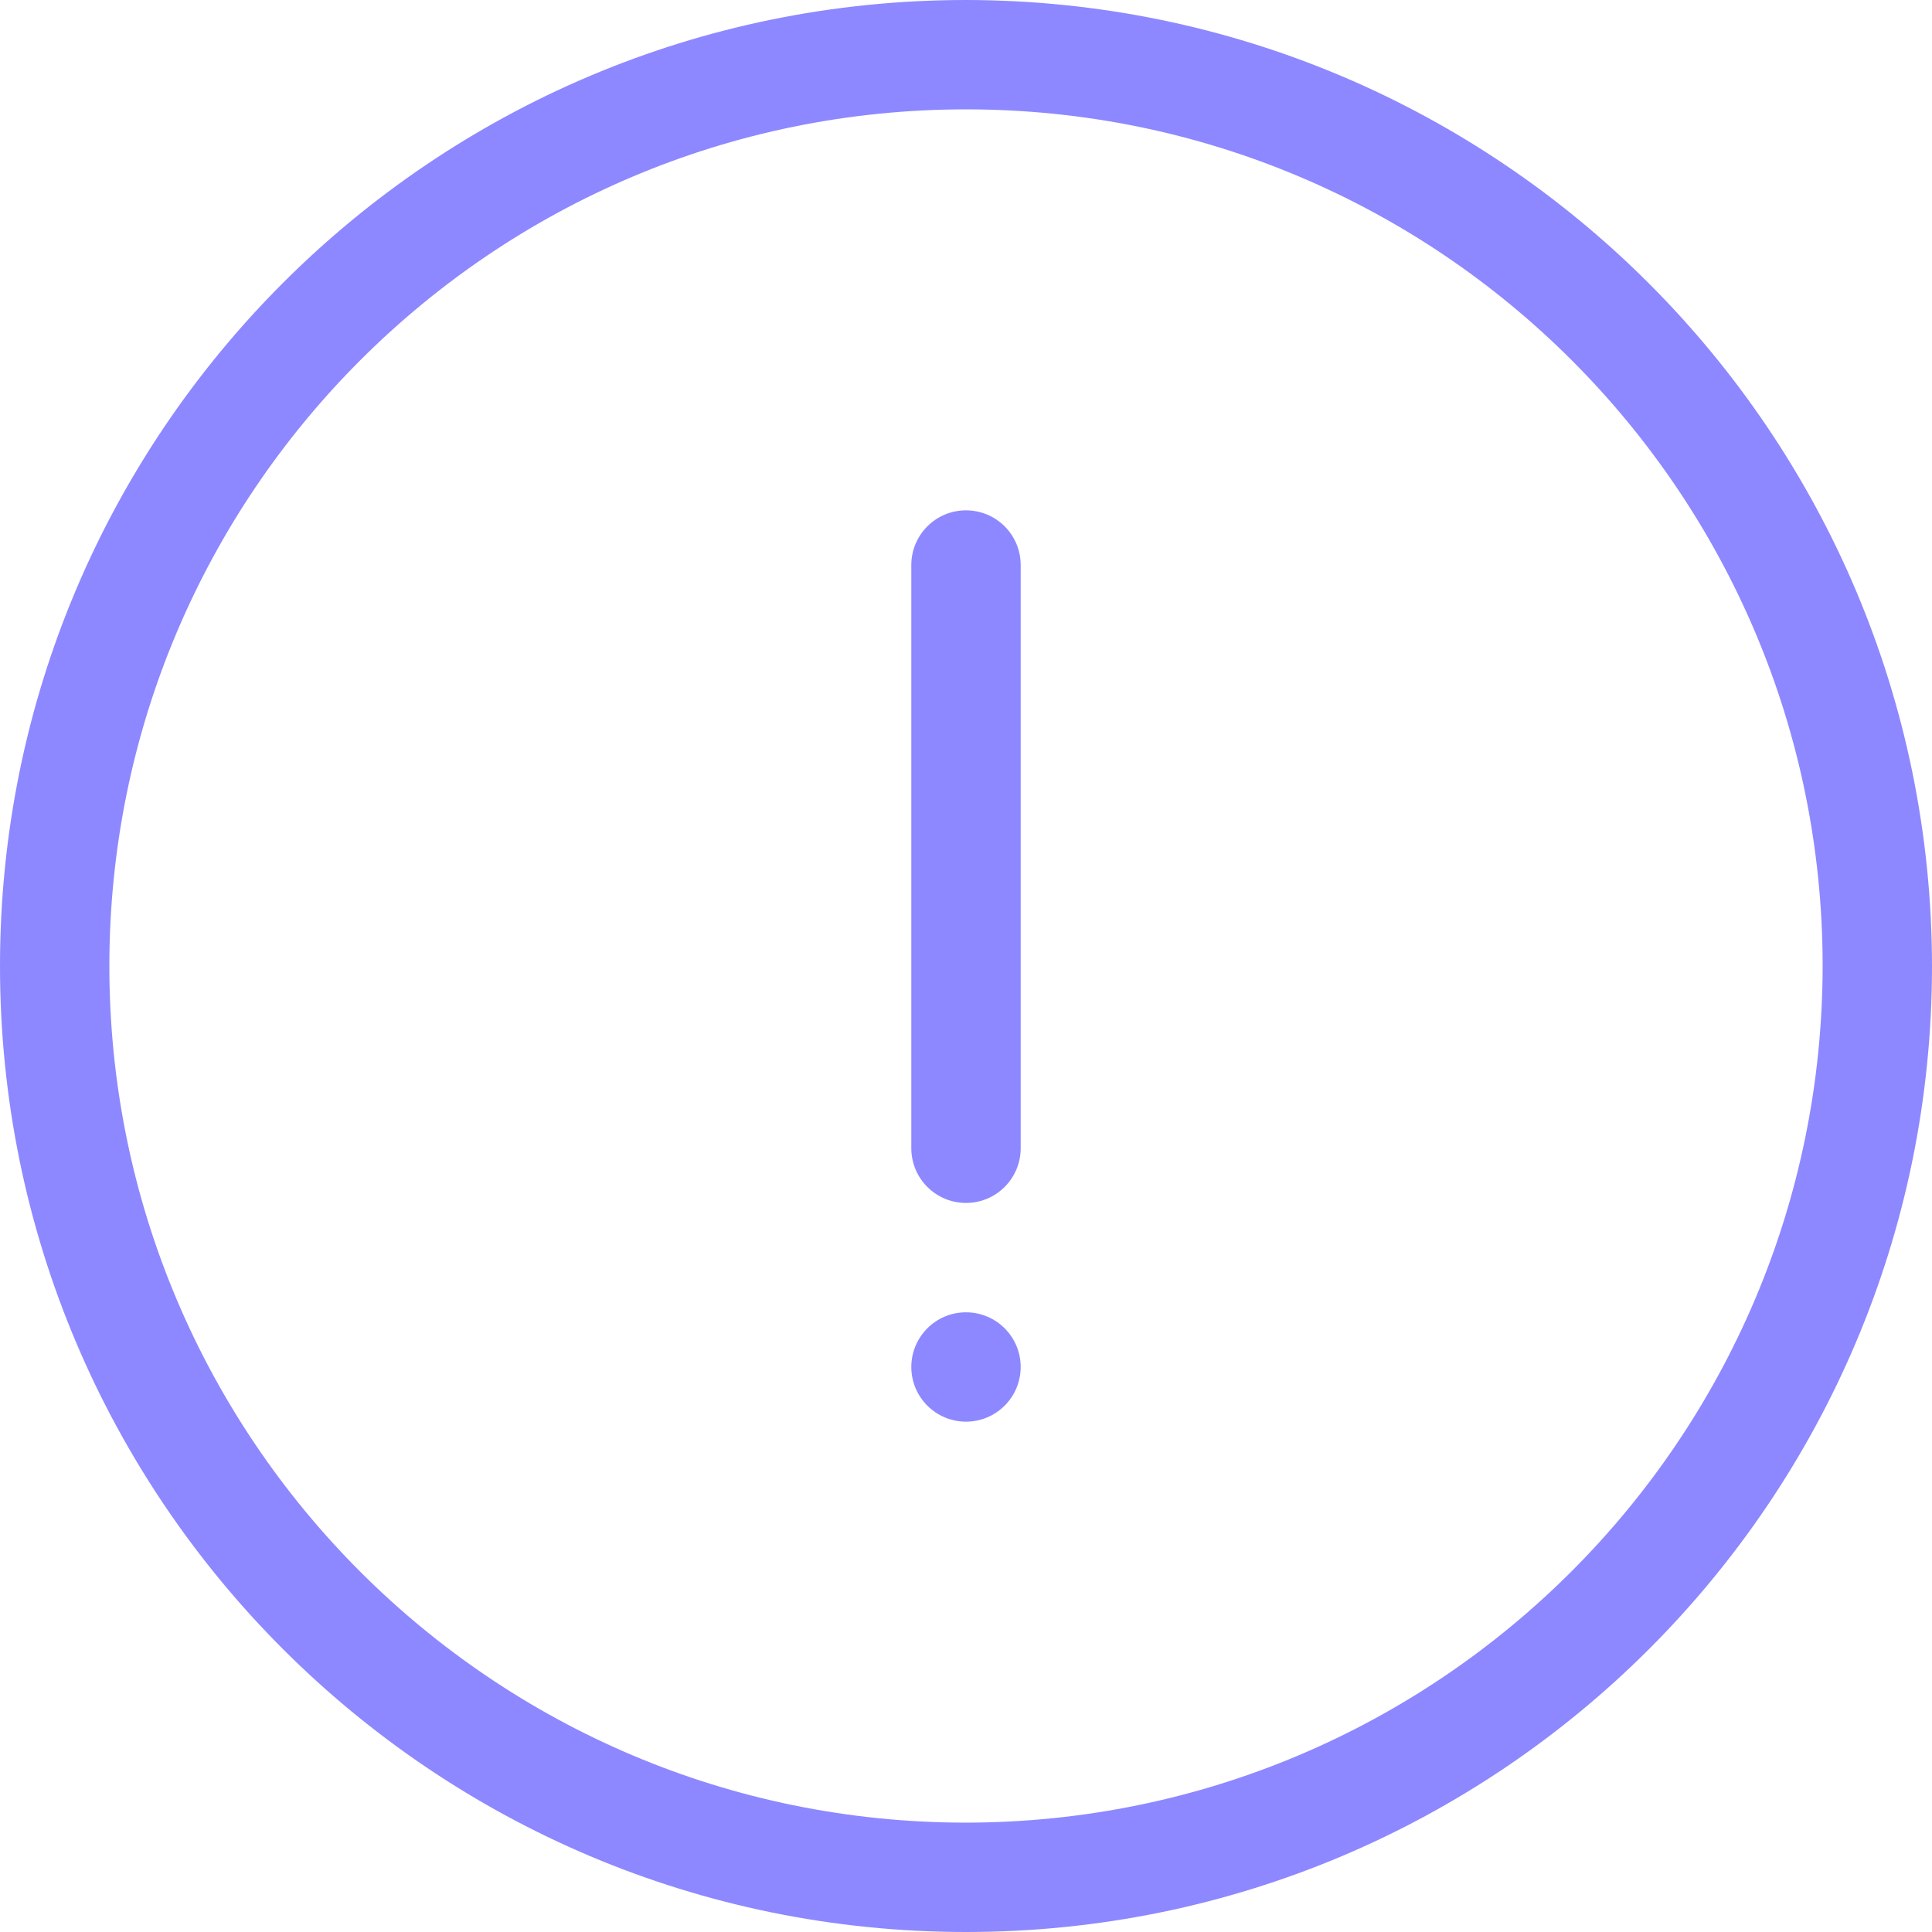
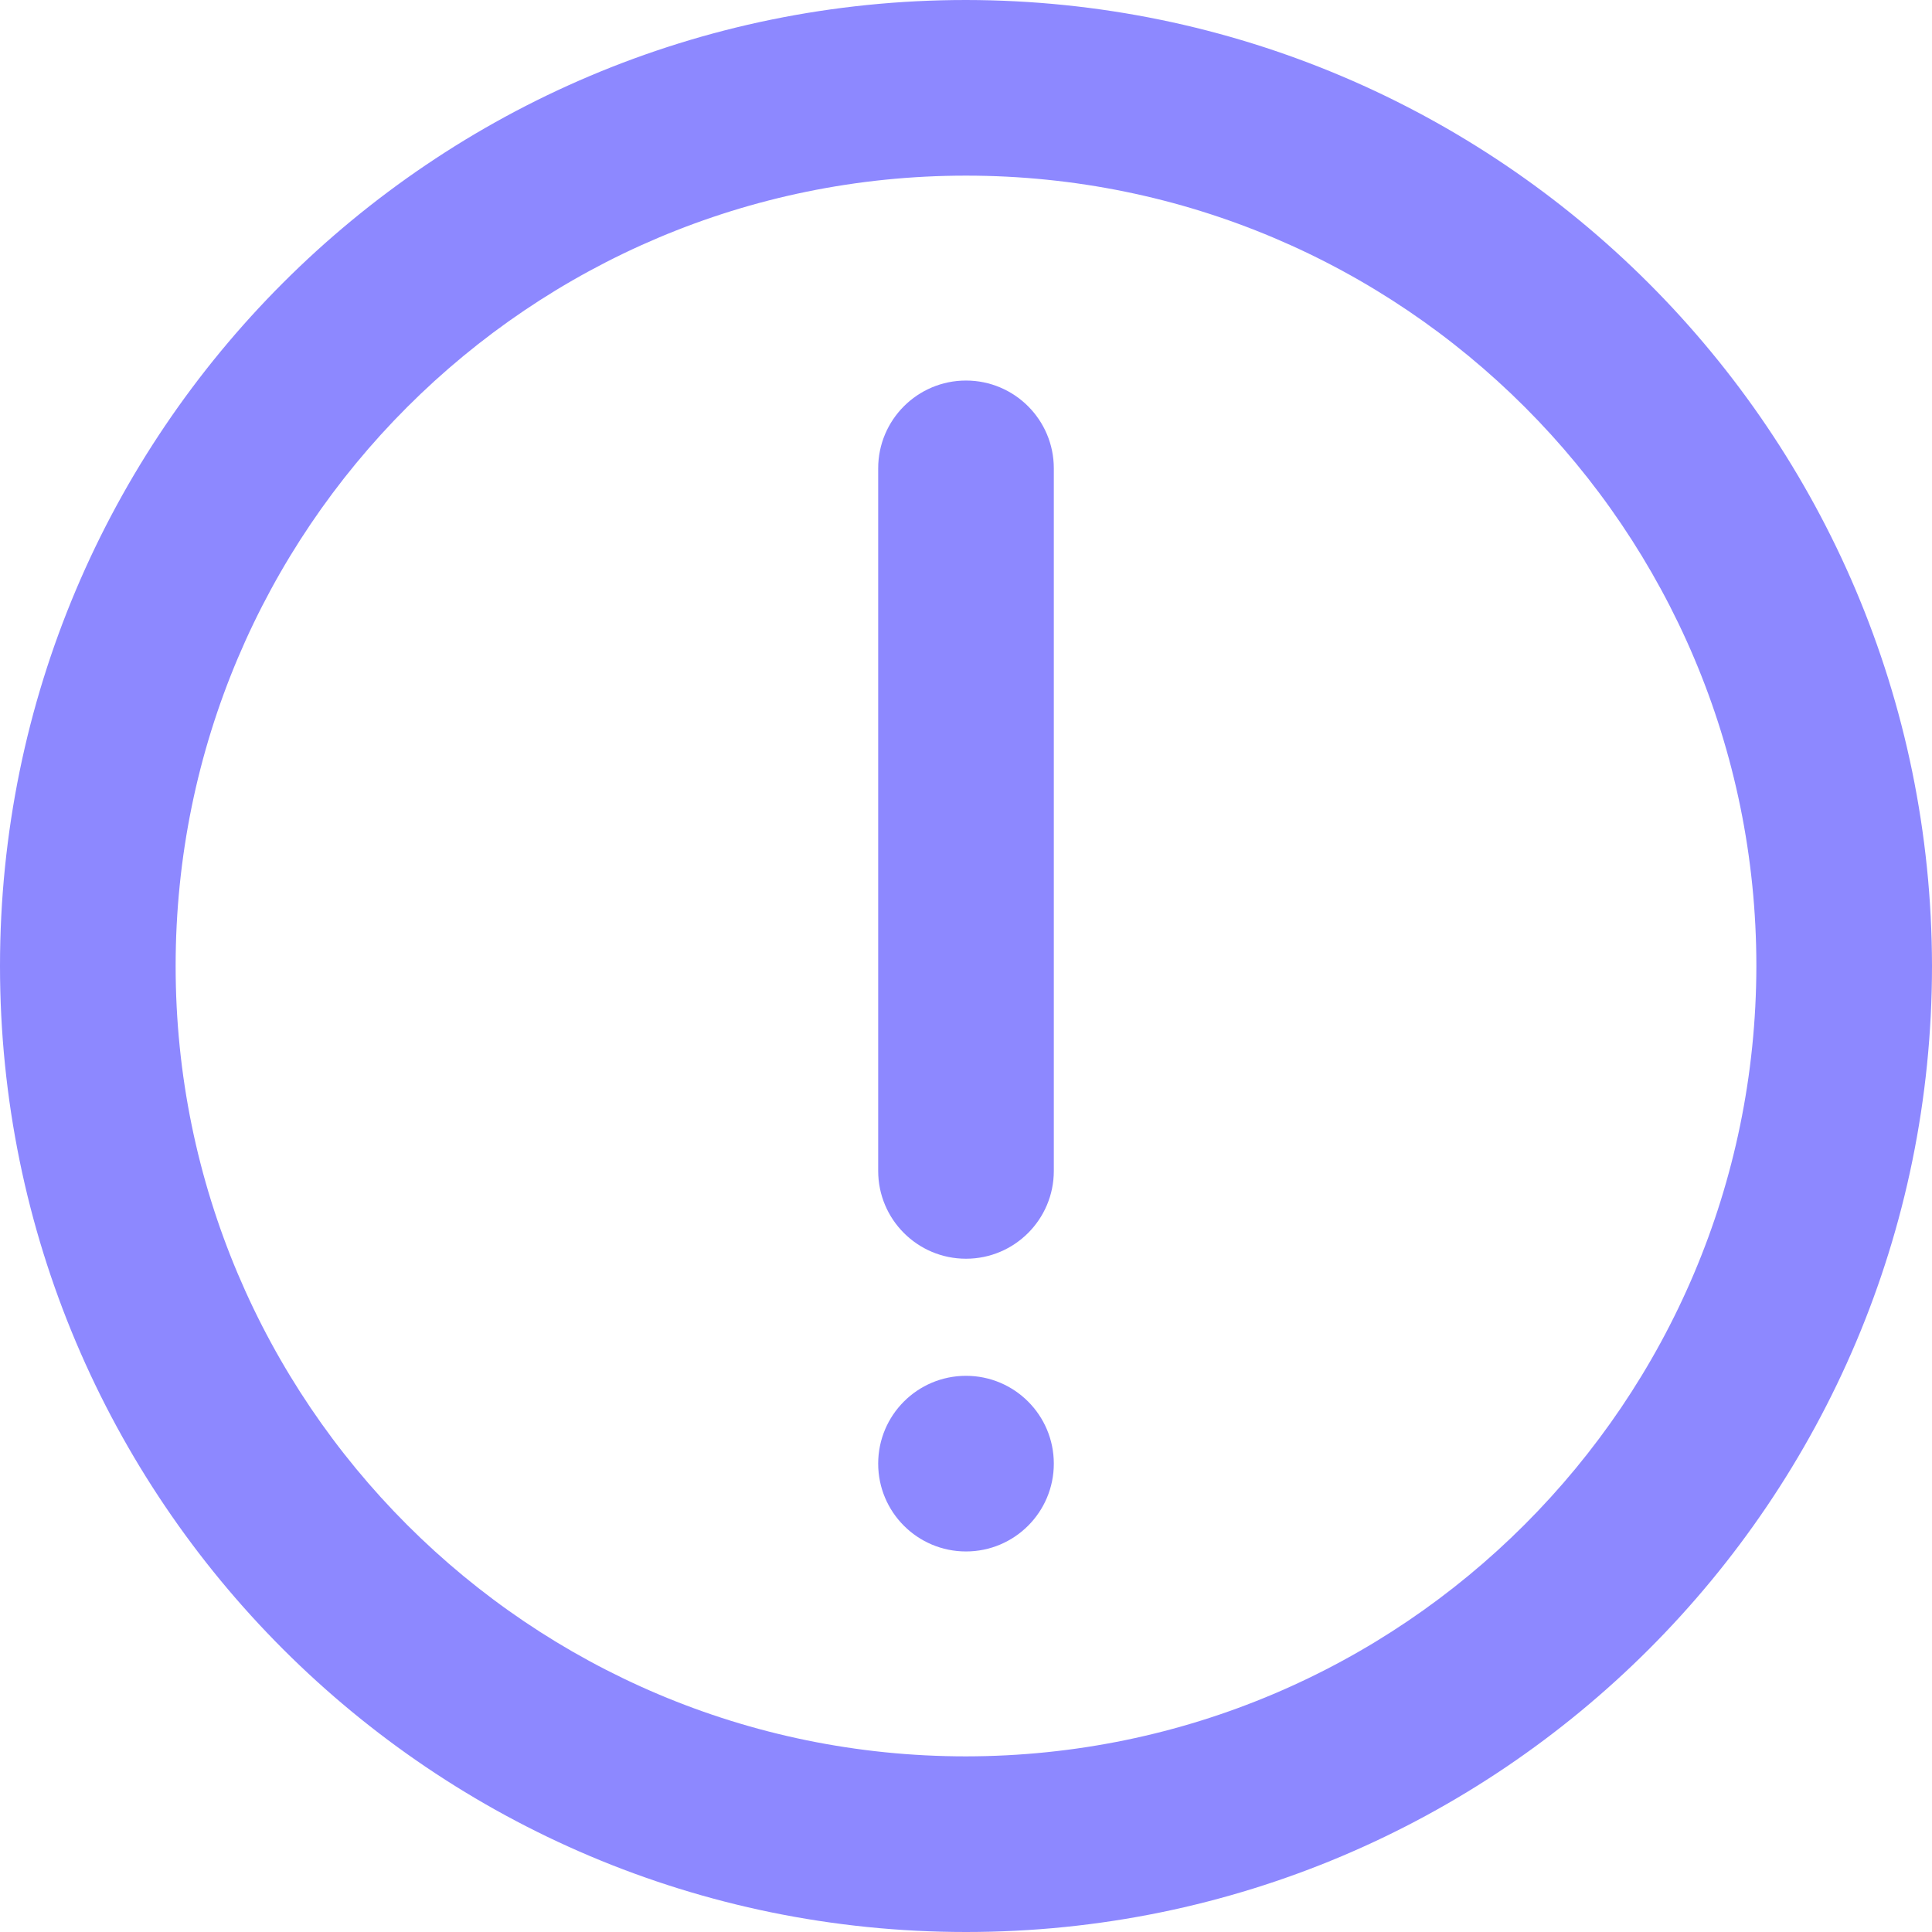
- <svg xmlns="http://www.w3.org/2000/svg" id="attention" width="53" height="53" viewBox="0 0 53 53">
+ <svg xmlns="http://www.w3.org/2000/svg" id="Groupe_608" data-name="Groupe 608" width="33" height="33" viewBox="0 0 33 33">
  <defs>
    <clipPath id="clip-path">
-       <rect id="Rectangle_826" data-name="Rectangle 826" width="53" height="53" fill="#8d88ff" />
+       <rect id="Rectangle_825" data-name="Rectangle 825" width="33" height="33" fill="#8d88ff" />
    </clipPath>
  </defs>
-   <g id="Groupe_610" data-name="Groupe 610" clip-path="url(#clip-path)">
-     <path id="Tracé_161" data-name="Tracé 161" d="M26.5,14A1.5,1.5,0,0,0,25,15.5v16a1.5,1.5,0,0,0,3,0v-16A1.5,1.5,0,0,0,26.5,14" fill="#8d88ff" />
-     <path id="Tracé_162" data-name="Tracé 162" d="M26.5,36A1.5,1.5,0,1,0,28,37.5,1.5,1.5,0,0,0,26.5,36" fill="#8d88ff" />
-     <path id="Tracé_163" data-name="Tracé 163" d="M26.5,0A26.5,26.5,0,1,0,53,26.5,26.53,26.53,0,0,0,26.5,0m0,50A23.5,23.5,0,1,1,50,26.5,23.527,23.527,0,0,1,26.5,50" fill="#8d88ff" />
+   <g id="Groupe_607" data-name="Groupe 607" clip-path="url(#clip-path)">
+     <path id="Tracé_158" data-name="Tracé 158" d="M16.5,0A16.5,16.5,0,1,0,33,16.5,16.519,16.519,0,0,0,16.5,0m0,30A13.5,13.5,0,1,1,30,16.5,13.515,13.515,0,0,1,16.5,30" fill="#8d88ff" />
+     <path id="Tracé_159" data-name="Tracé 159" d="M16.5,6.5A1.5,1.5,0,0,0,15,8V20a1.5,1.5,0,0,0,3,0V8a1.5,1.5,0,0,0-1.5-1.5" fill="#8d88ff" />
+     <path id="Tracé_160" data-name="Tracé 160" d="M16.5,23.5A1.5,1.5,0,1,0,18,25a1.5,1.5,0,0,0-1.5-1.5" fill="#8d88ff" />
  </g>
</svg>
